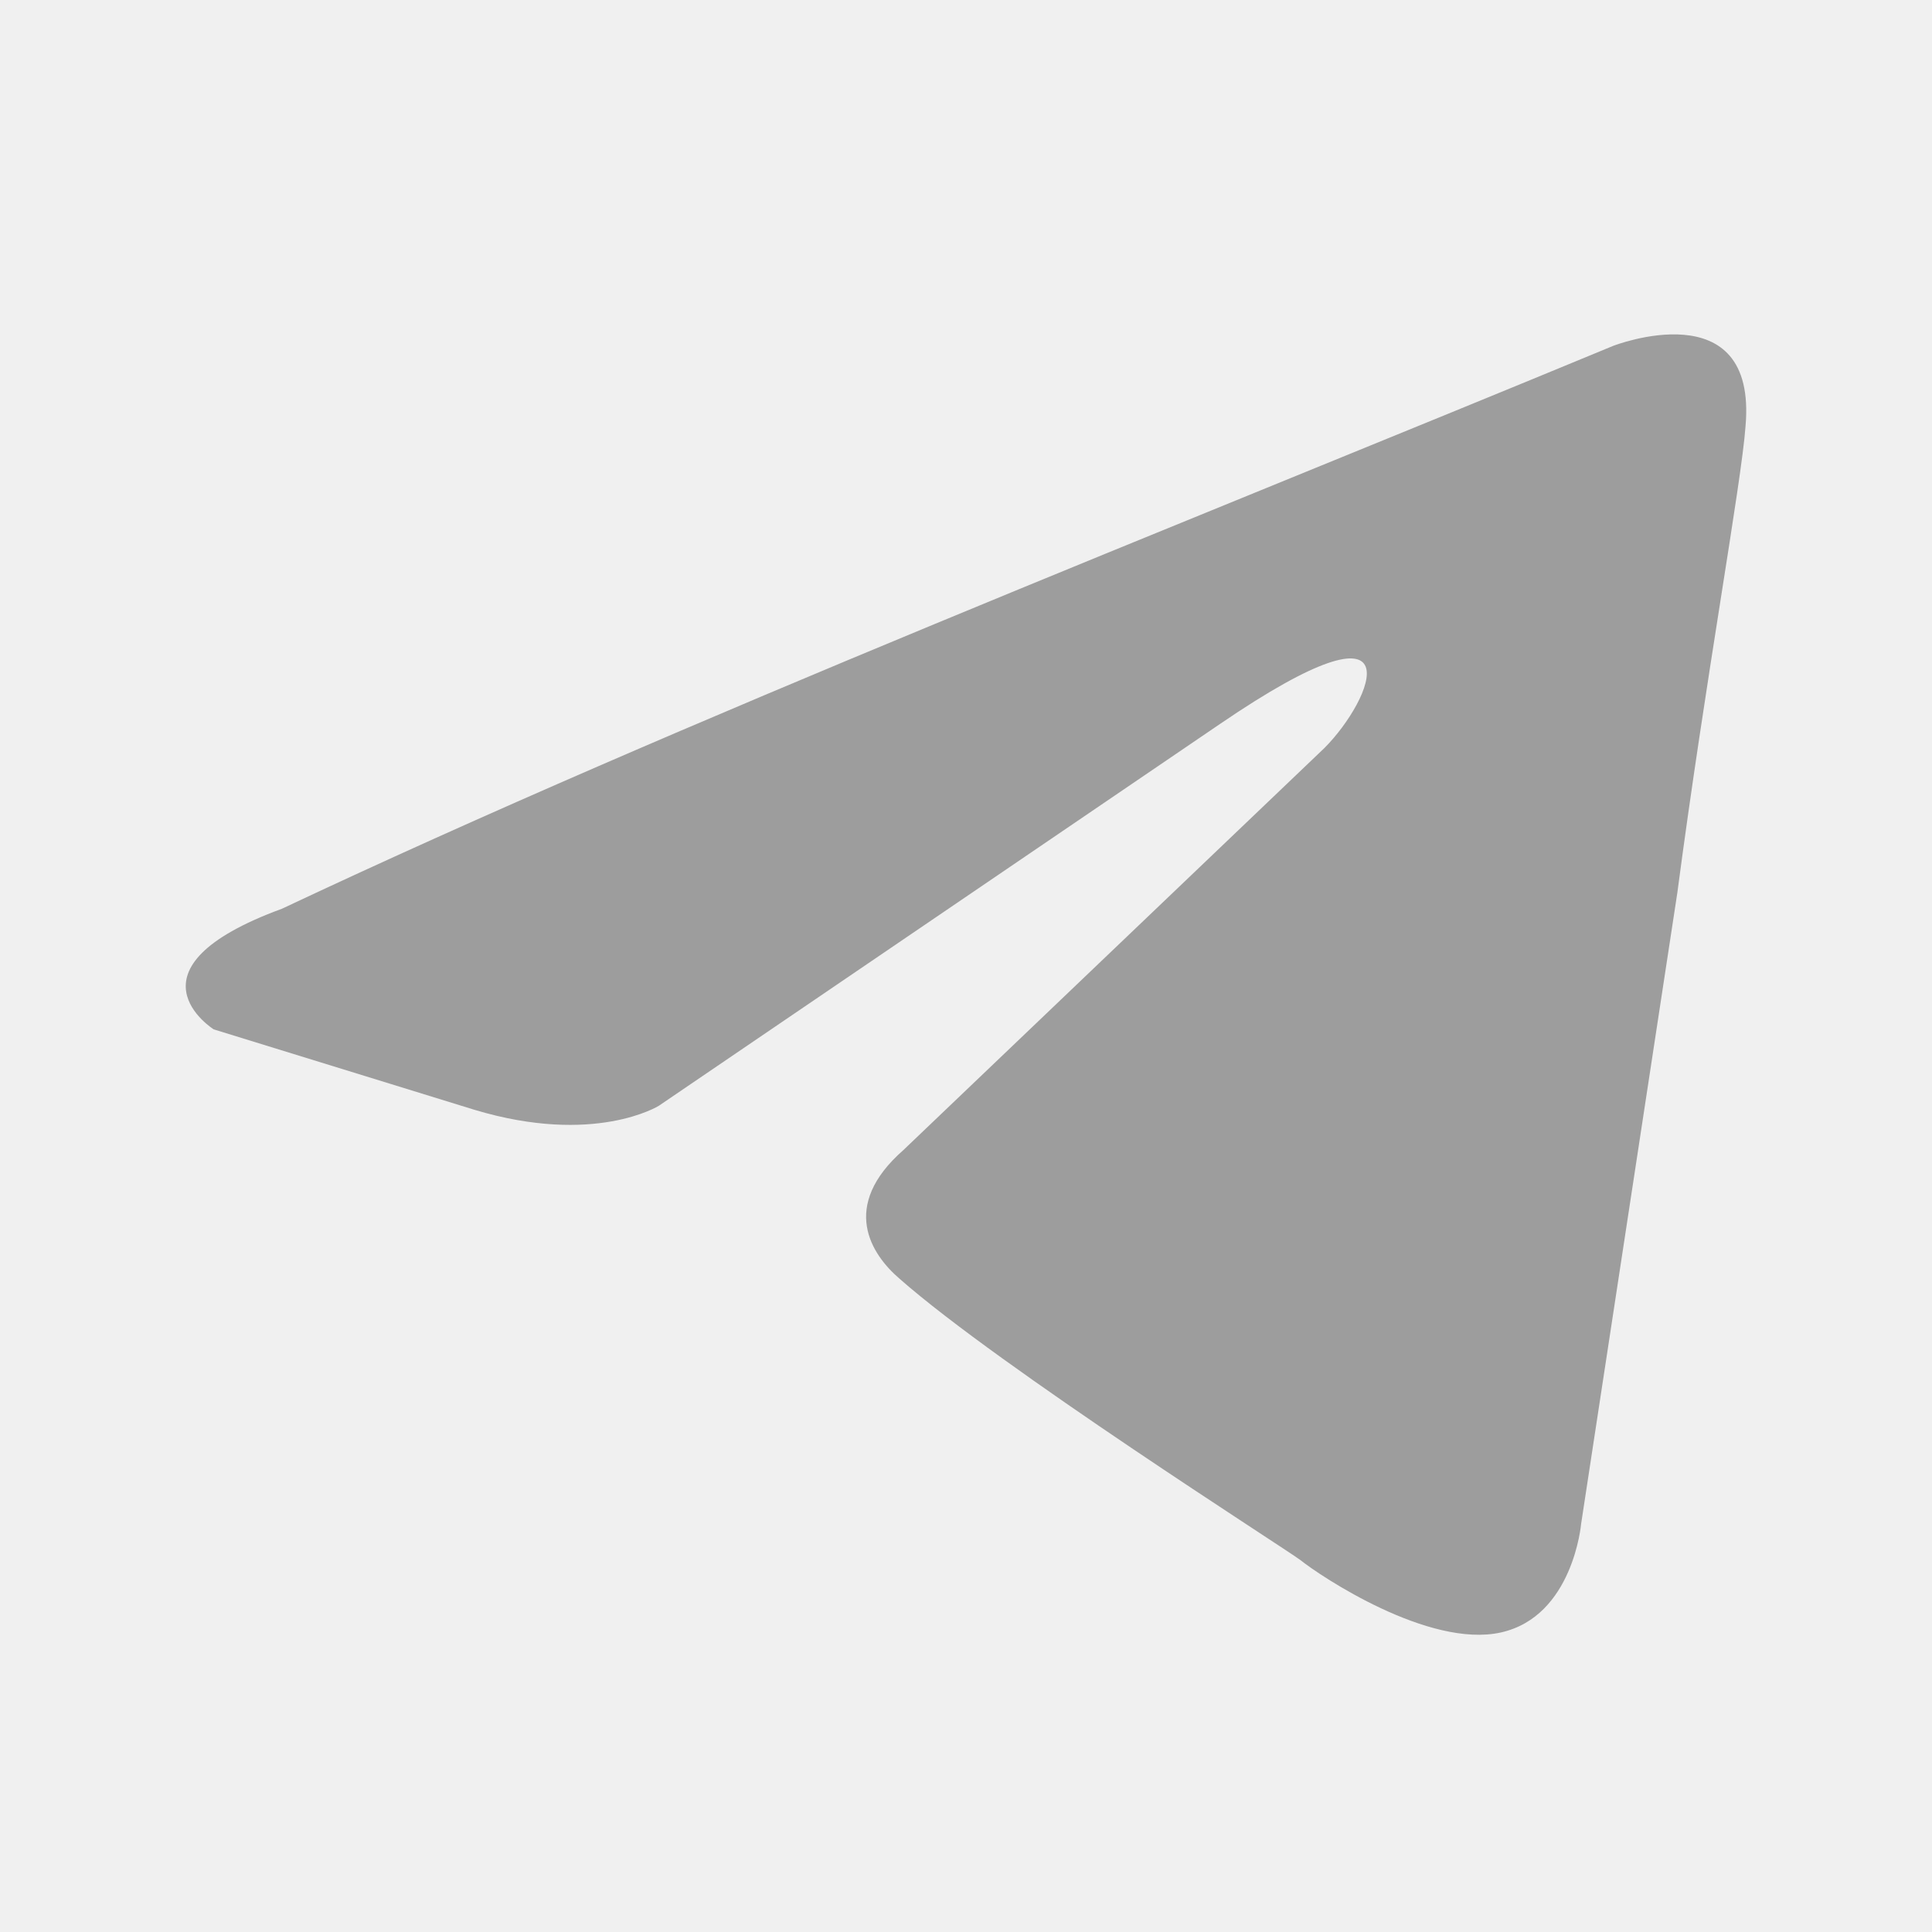
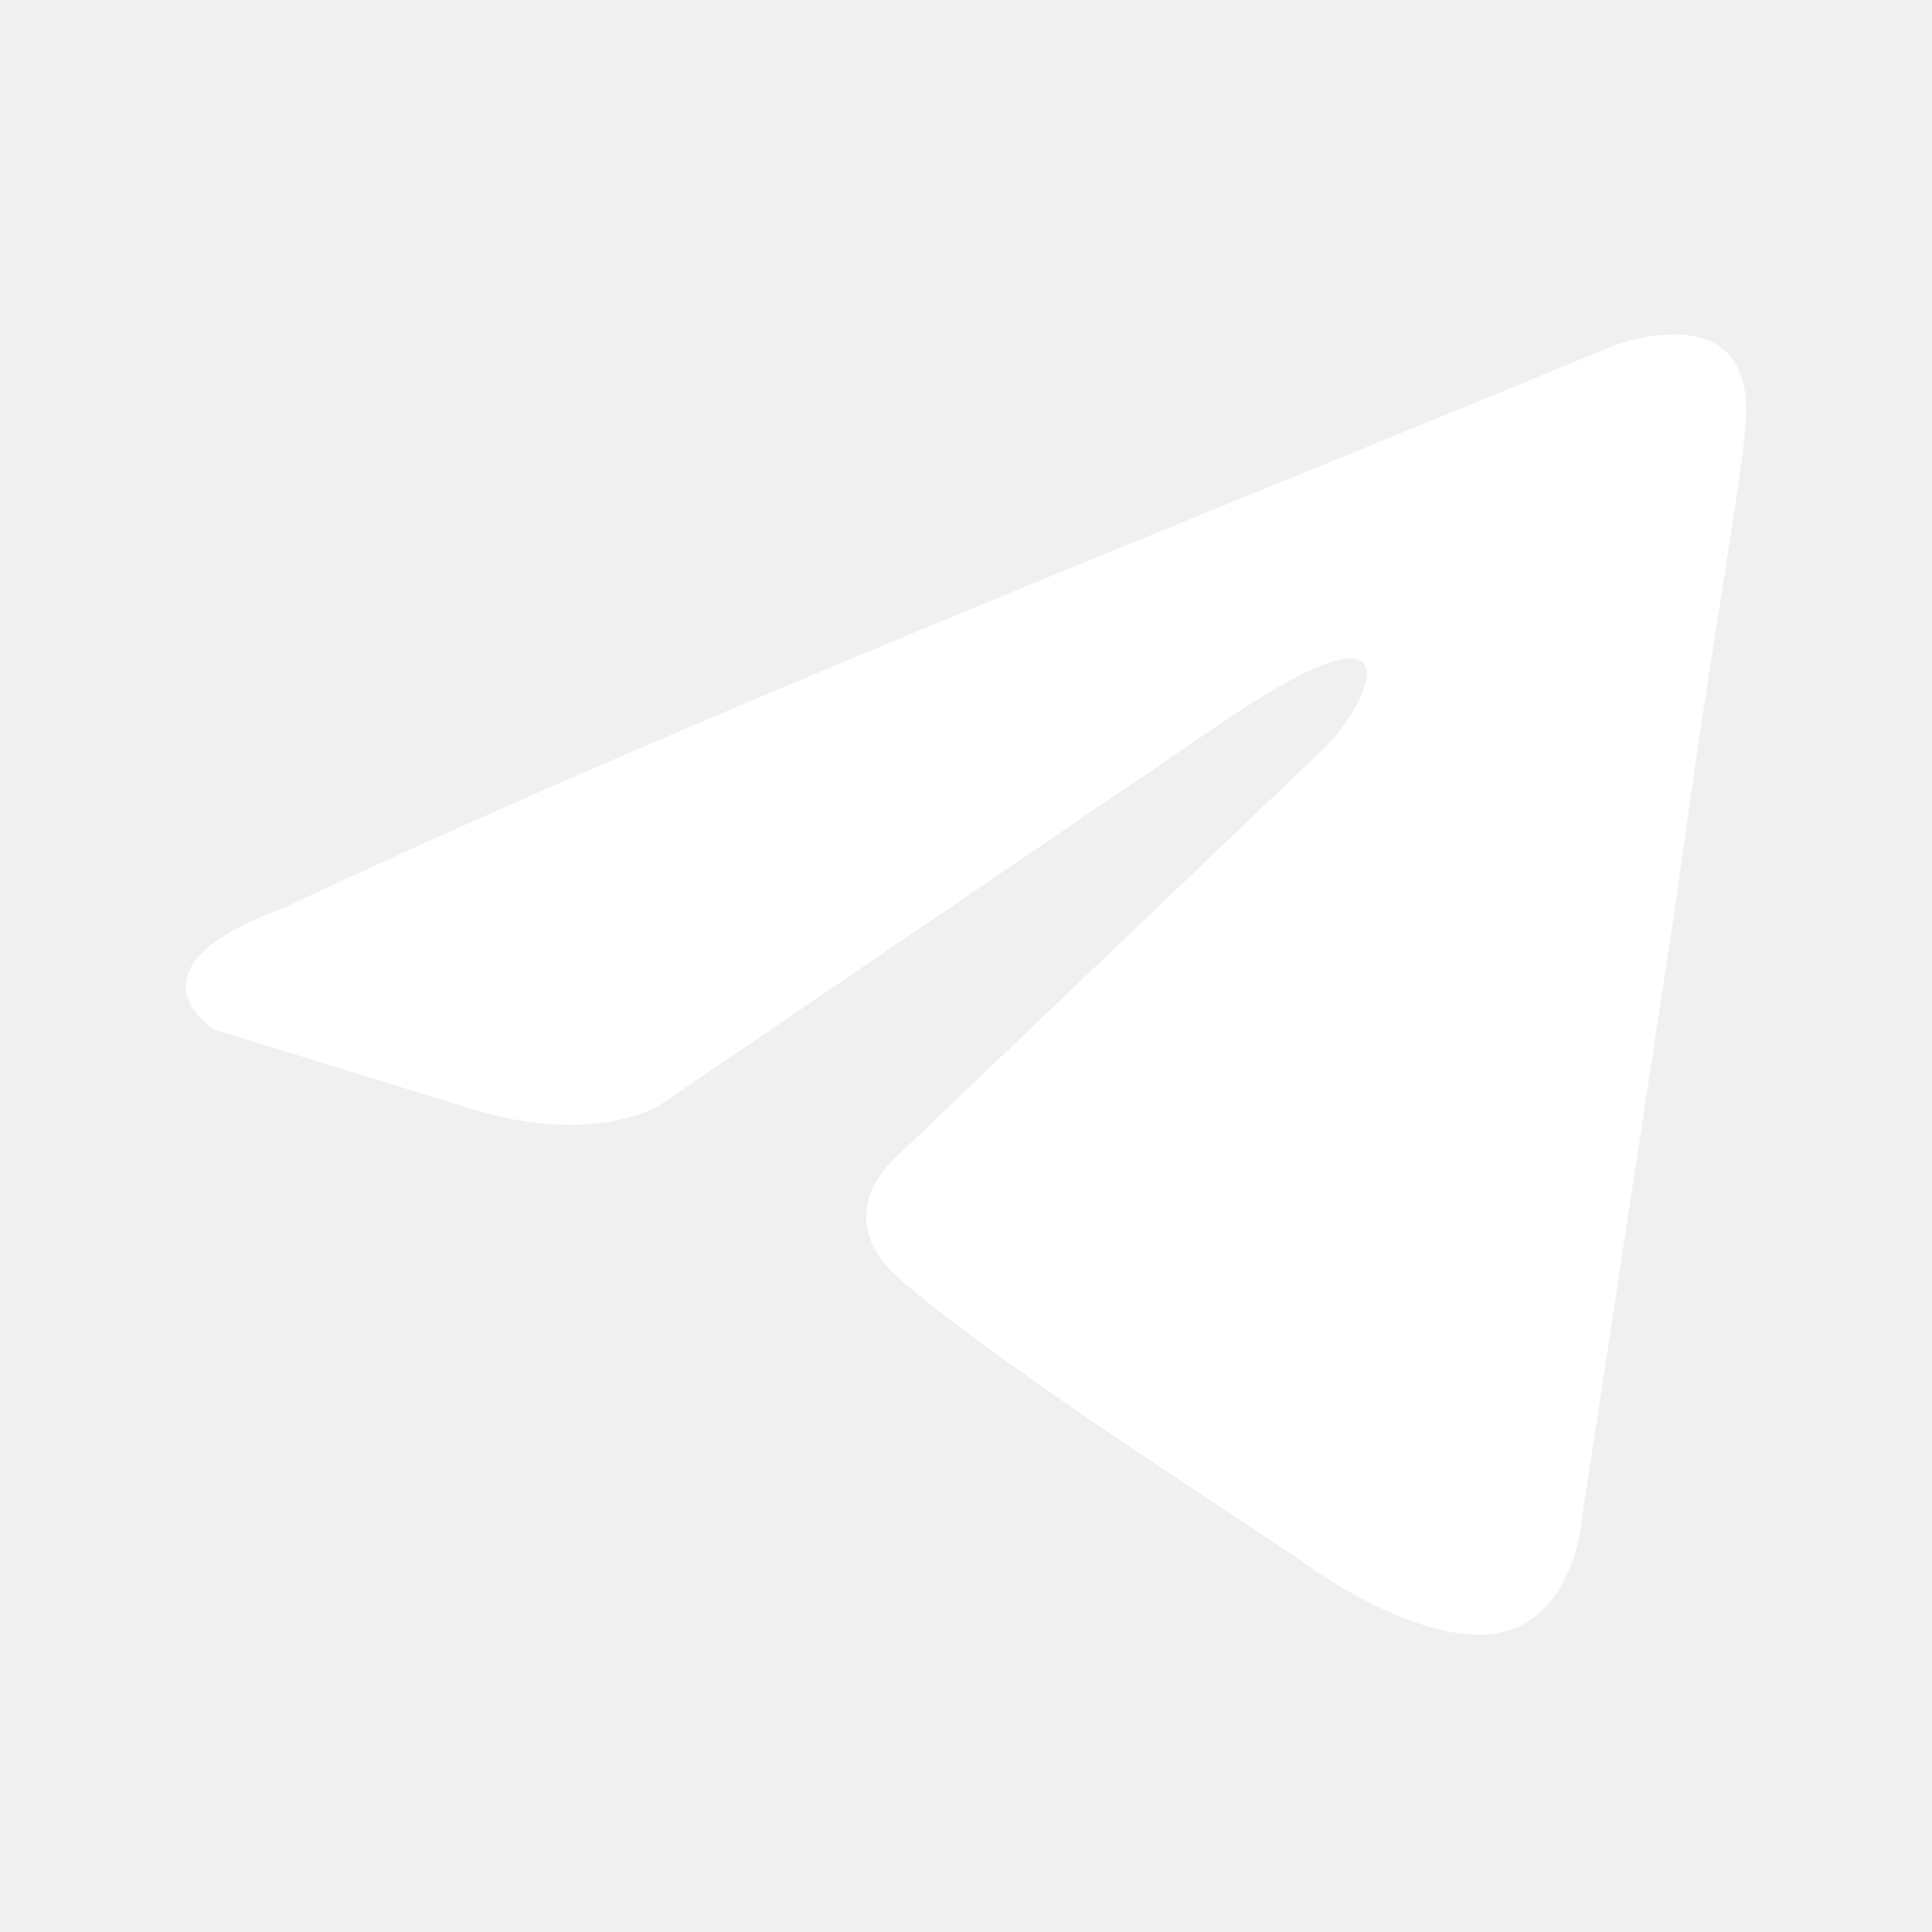
<svg xmlns="http://www.w3.org/2000/svg" width="52" height="52" viewBox="0 0 52 52" fill="none">
-   <path d="M43.419 9.309C43.419 9.309 47.305 7.794 46.981 11.473C46.873 12.988 45.902 18.291 45.146 24.026L42.556 41.016C42.556 41.016 42.34 43.505 40.397 43.938C38.455 44.37 35.541 42.423 35.001 41.99C34.569 41.665 26.907 36.795 24.209 34.415C23.453 33.766 22.59 32.467 24.317 30.952L35.649 20.131C36.944 18.832 38.239 15.802 32.843 19.481L17.733 29.762C17.733 29.762 16.006 30.844 12.769 29.87L5.753 27.706C5.753 27.706 3.163 26.082 7.588 24.459C18.381 19.373 31.655 14.179 43.419 9.309Z" fill="#9D9D9D" />
+   <path d="M43.419 9.309C43.419 9.309 47.305 7.794 46.981 11.473C46.873 12.988 45.902 18.291 45.146 24.026L42.556 41.016C42.556 41.016 42.34 43.505 40.397 43.938C38.455 44.37 35.541 42.423 35.001 41.99C34.569 41.665 26.907 36.795 24.209 34.415C23.453 33.766 22.59 32.467 24.317 30.952L35.649 20.131C36.944 18.832 38.239 15.802 32.843 19.481L17.733 29.762C17.733 29.762 16.006 30.844 12.769 29.87L5.753 27.706C5.753 27.706 3.163 26.082 7.588 24.459C18.381 19.373 31.655 14.179 43.419 9.309Z" fill="#fff" />
</svg>
